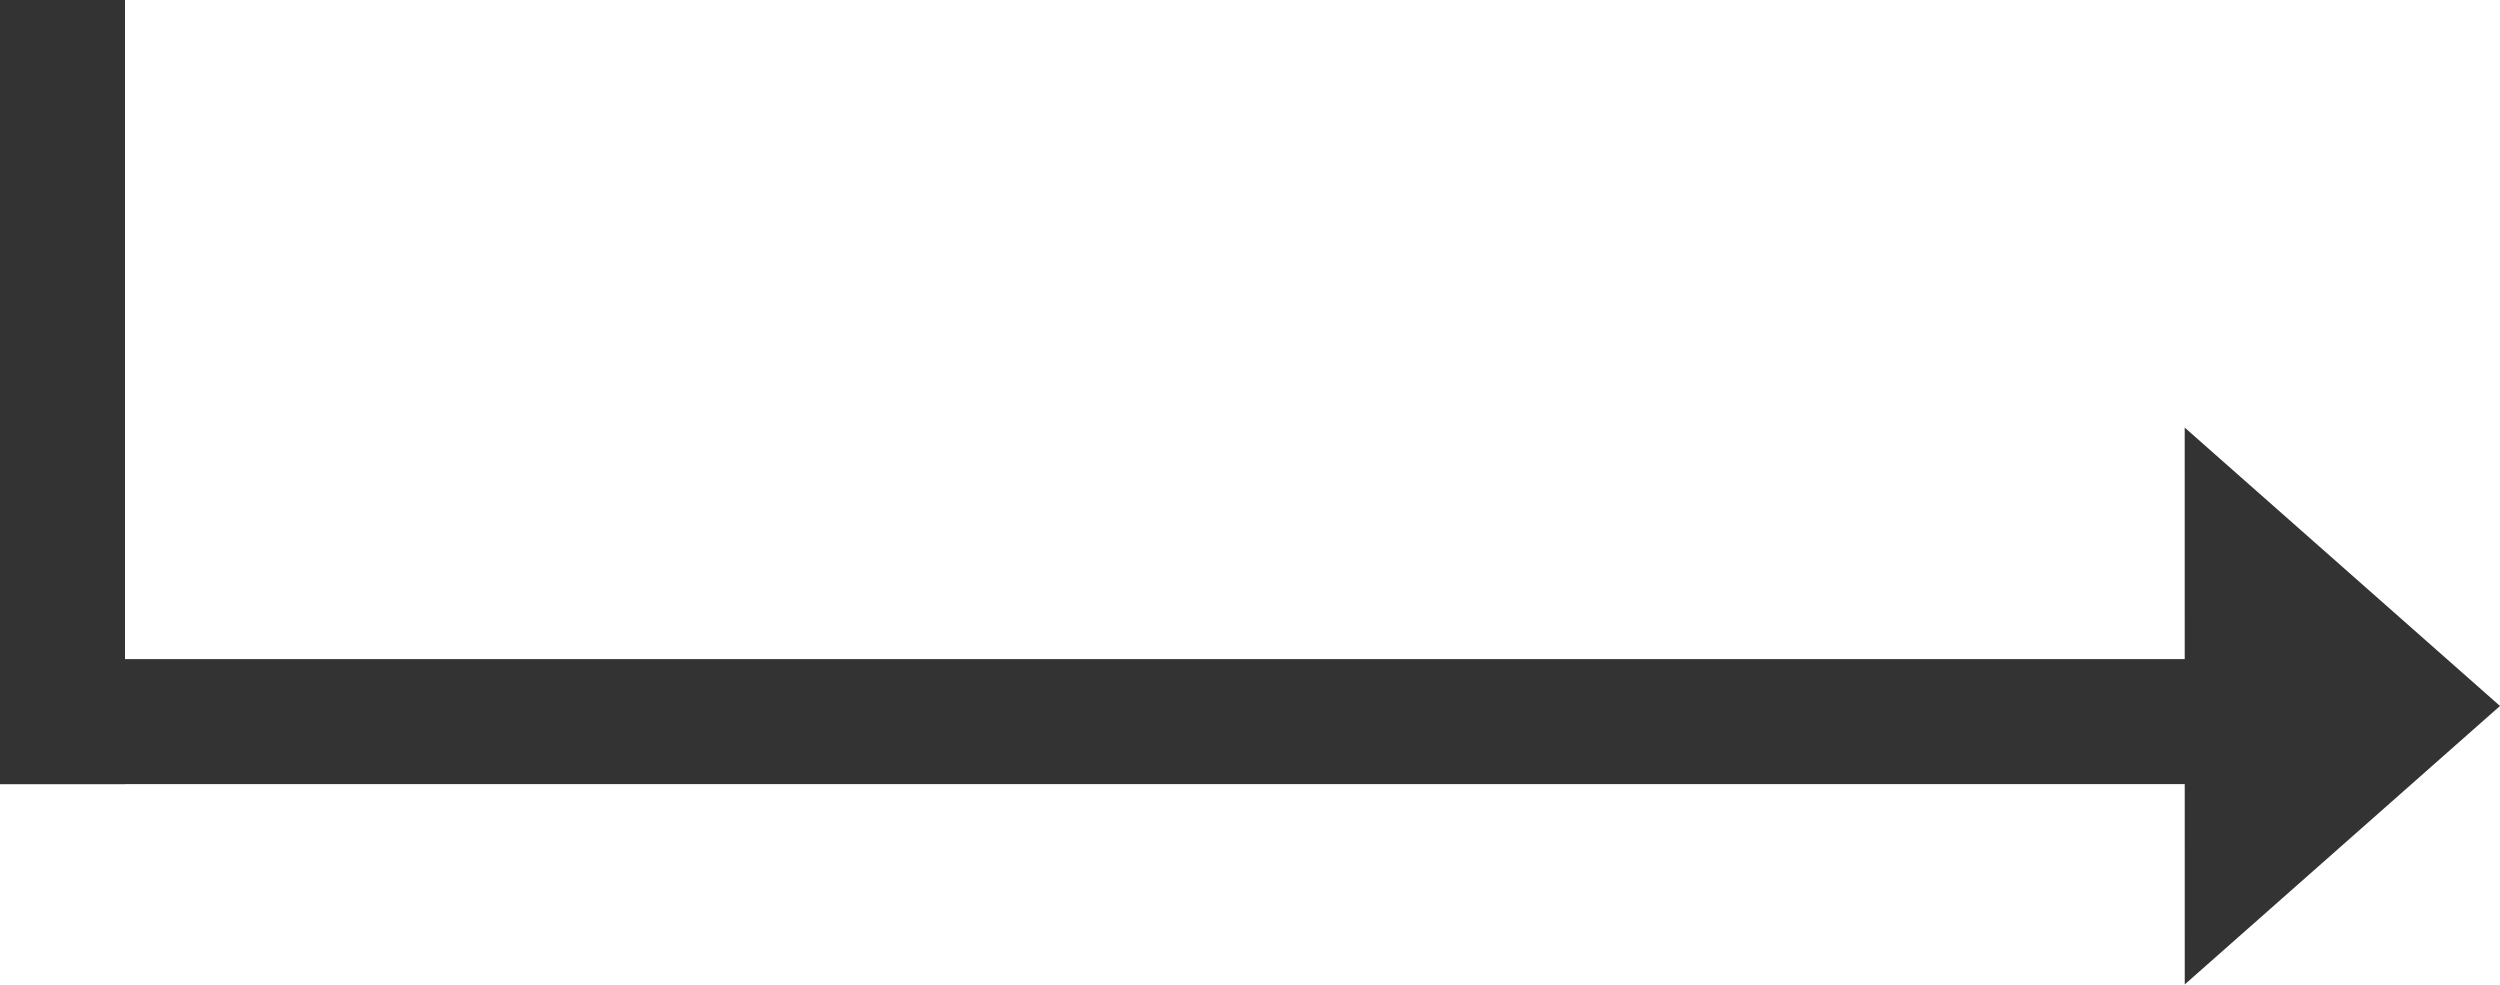
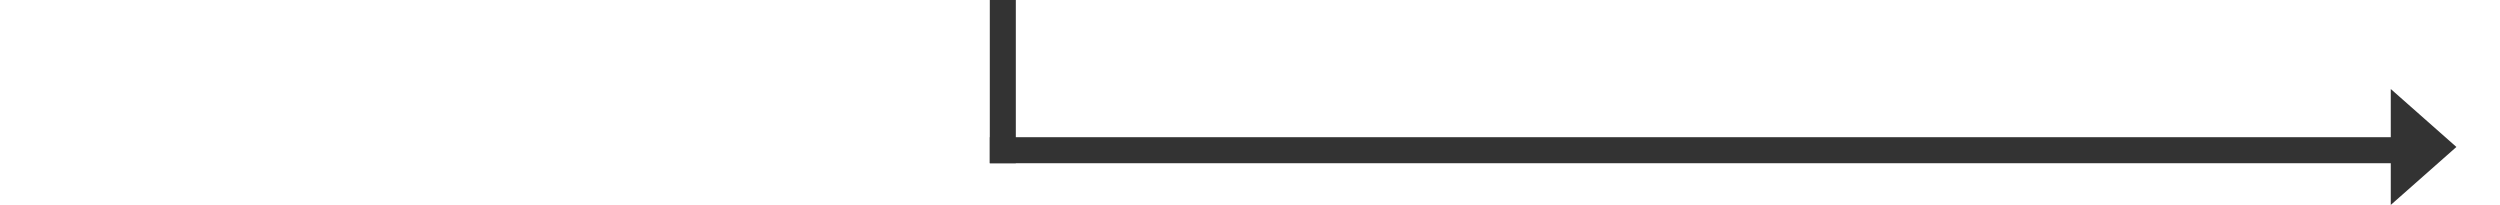
- <svg xmlns="http://www.w3.org/2000/svg" version="1.1" id="Layer_1" x="0px" y="0px" width="219.996px" height="86.628px" viewBox="0 0 219.996 86.628" enable-background="new 0 0 219.996 86.628" xml:space="preserve">
+ <svg xmlns="http://www.w3.org/2000/svg" version="1.1" id="Layer_1" x="0px" y="0px" width="1219.996px" height="100px" viewBox="0 0 219.996 86.628" enable-background="new 0 0 219.996 86.628" xml:space="preserve">
  <rect fill="#333333" width="11" height="69" />
-   <rect y="58" fill="#333333" width="204" height="11" />
-   <polygon fill="#333333" points="192.254,86.628 192.25,37.627 219.996,62.125 " />
+   <rect y="58" fill="#333333" width="604" height="11" />
+   <polygon fill="#333333" points="592.254,86.628 592.25,37.627 619.996,62.125 " />
</svg>
